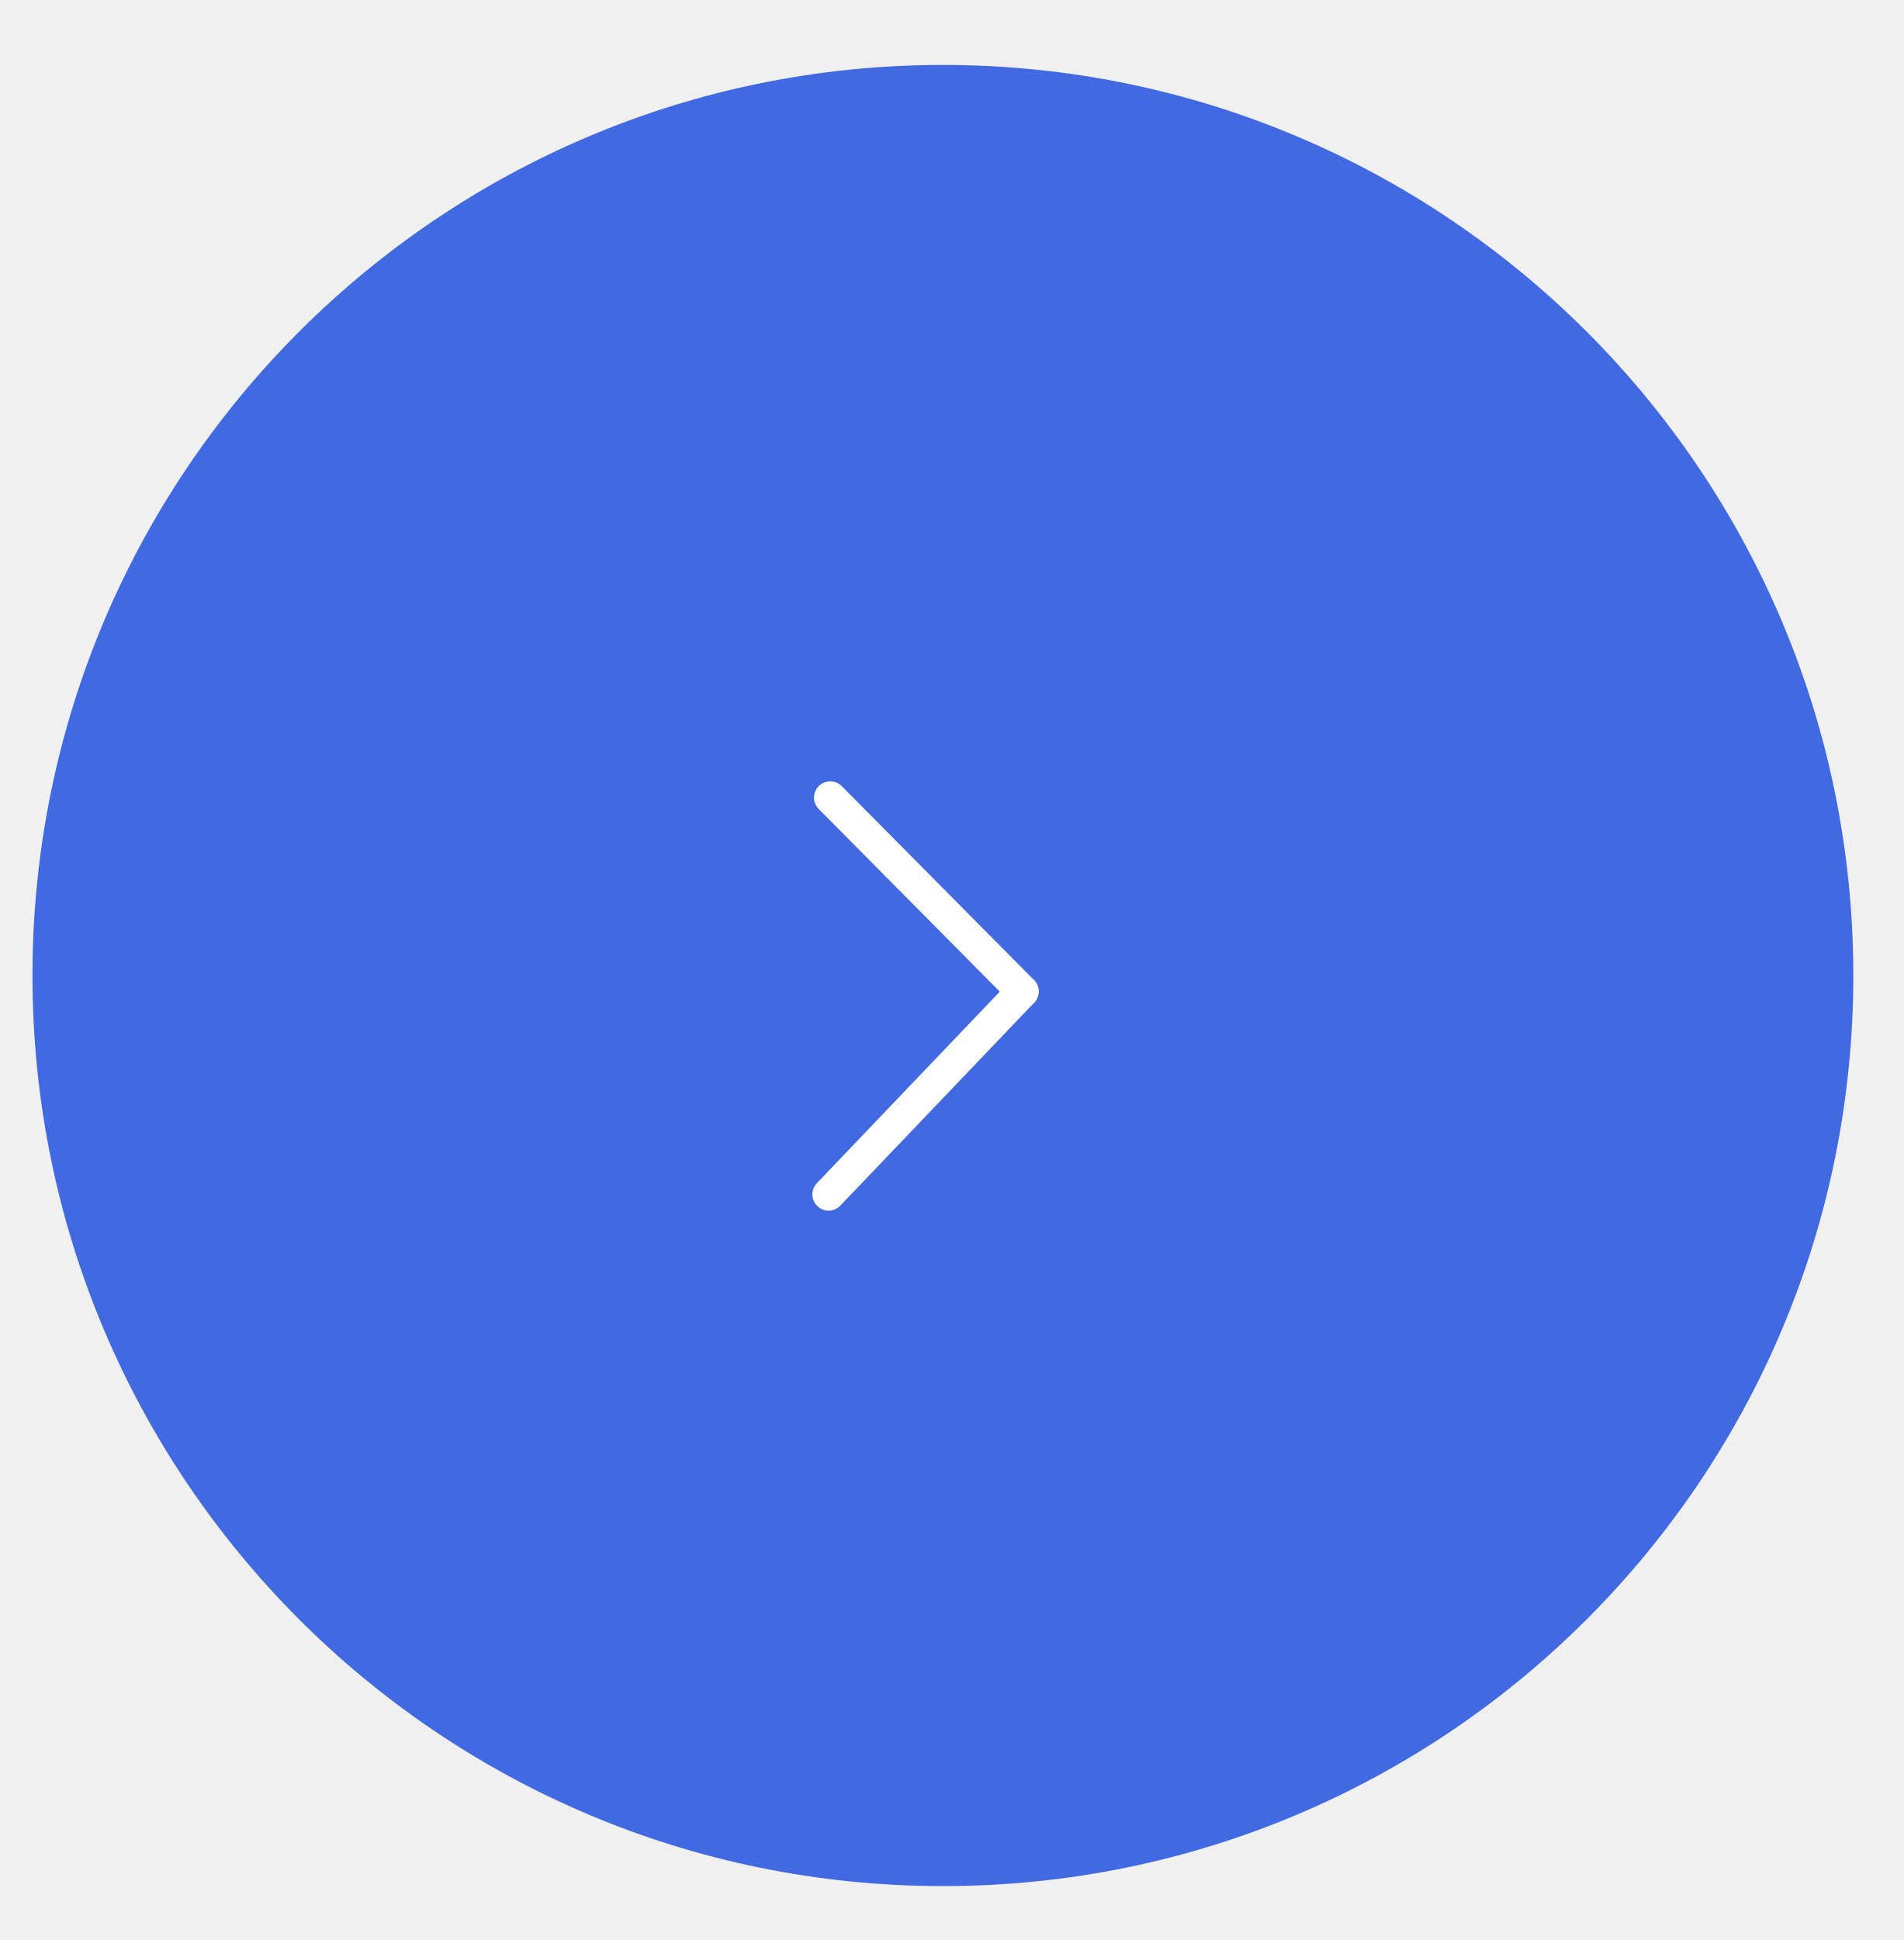
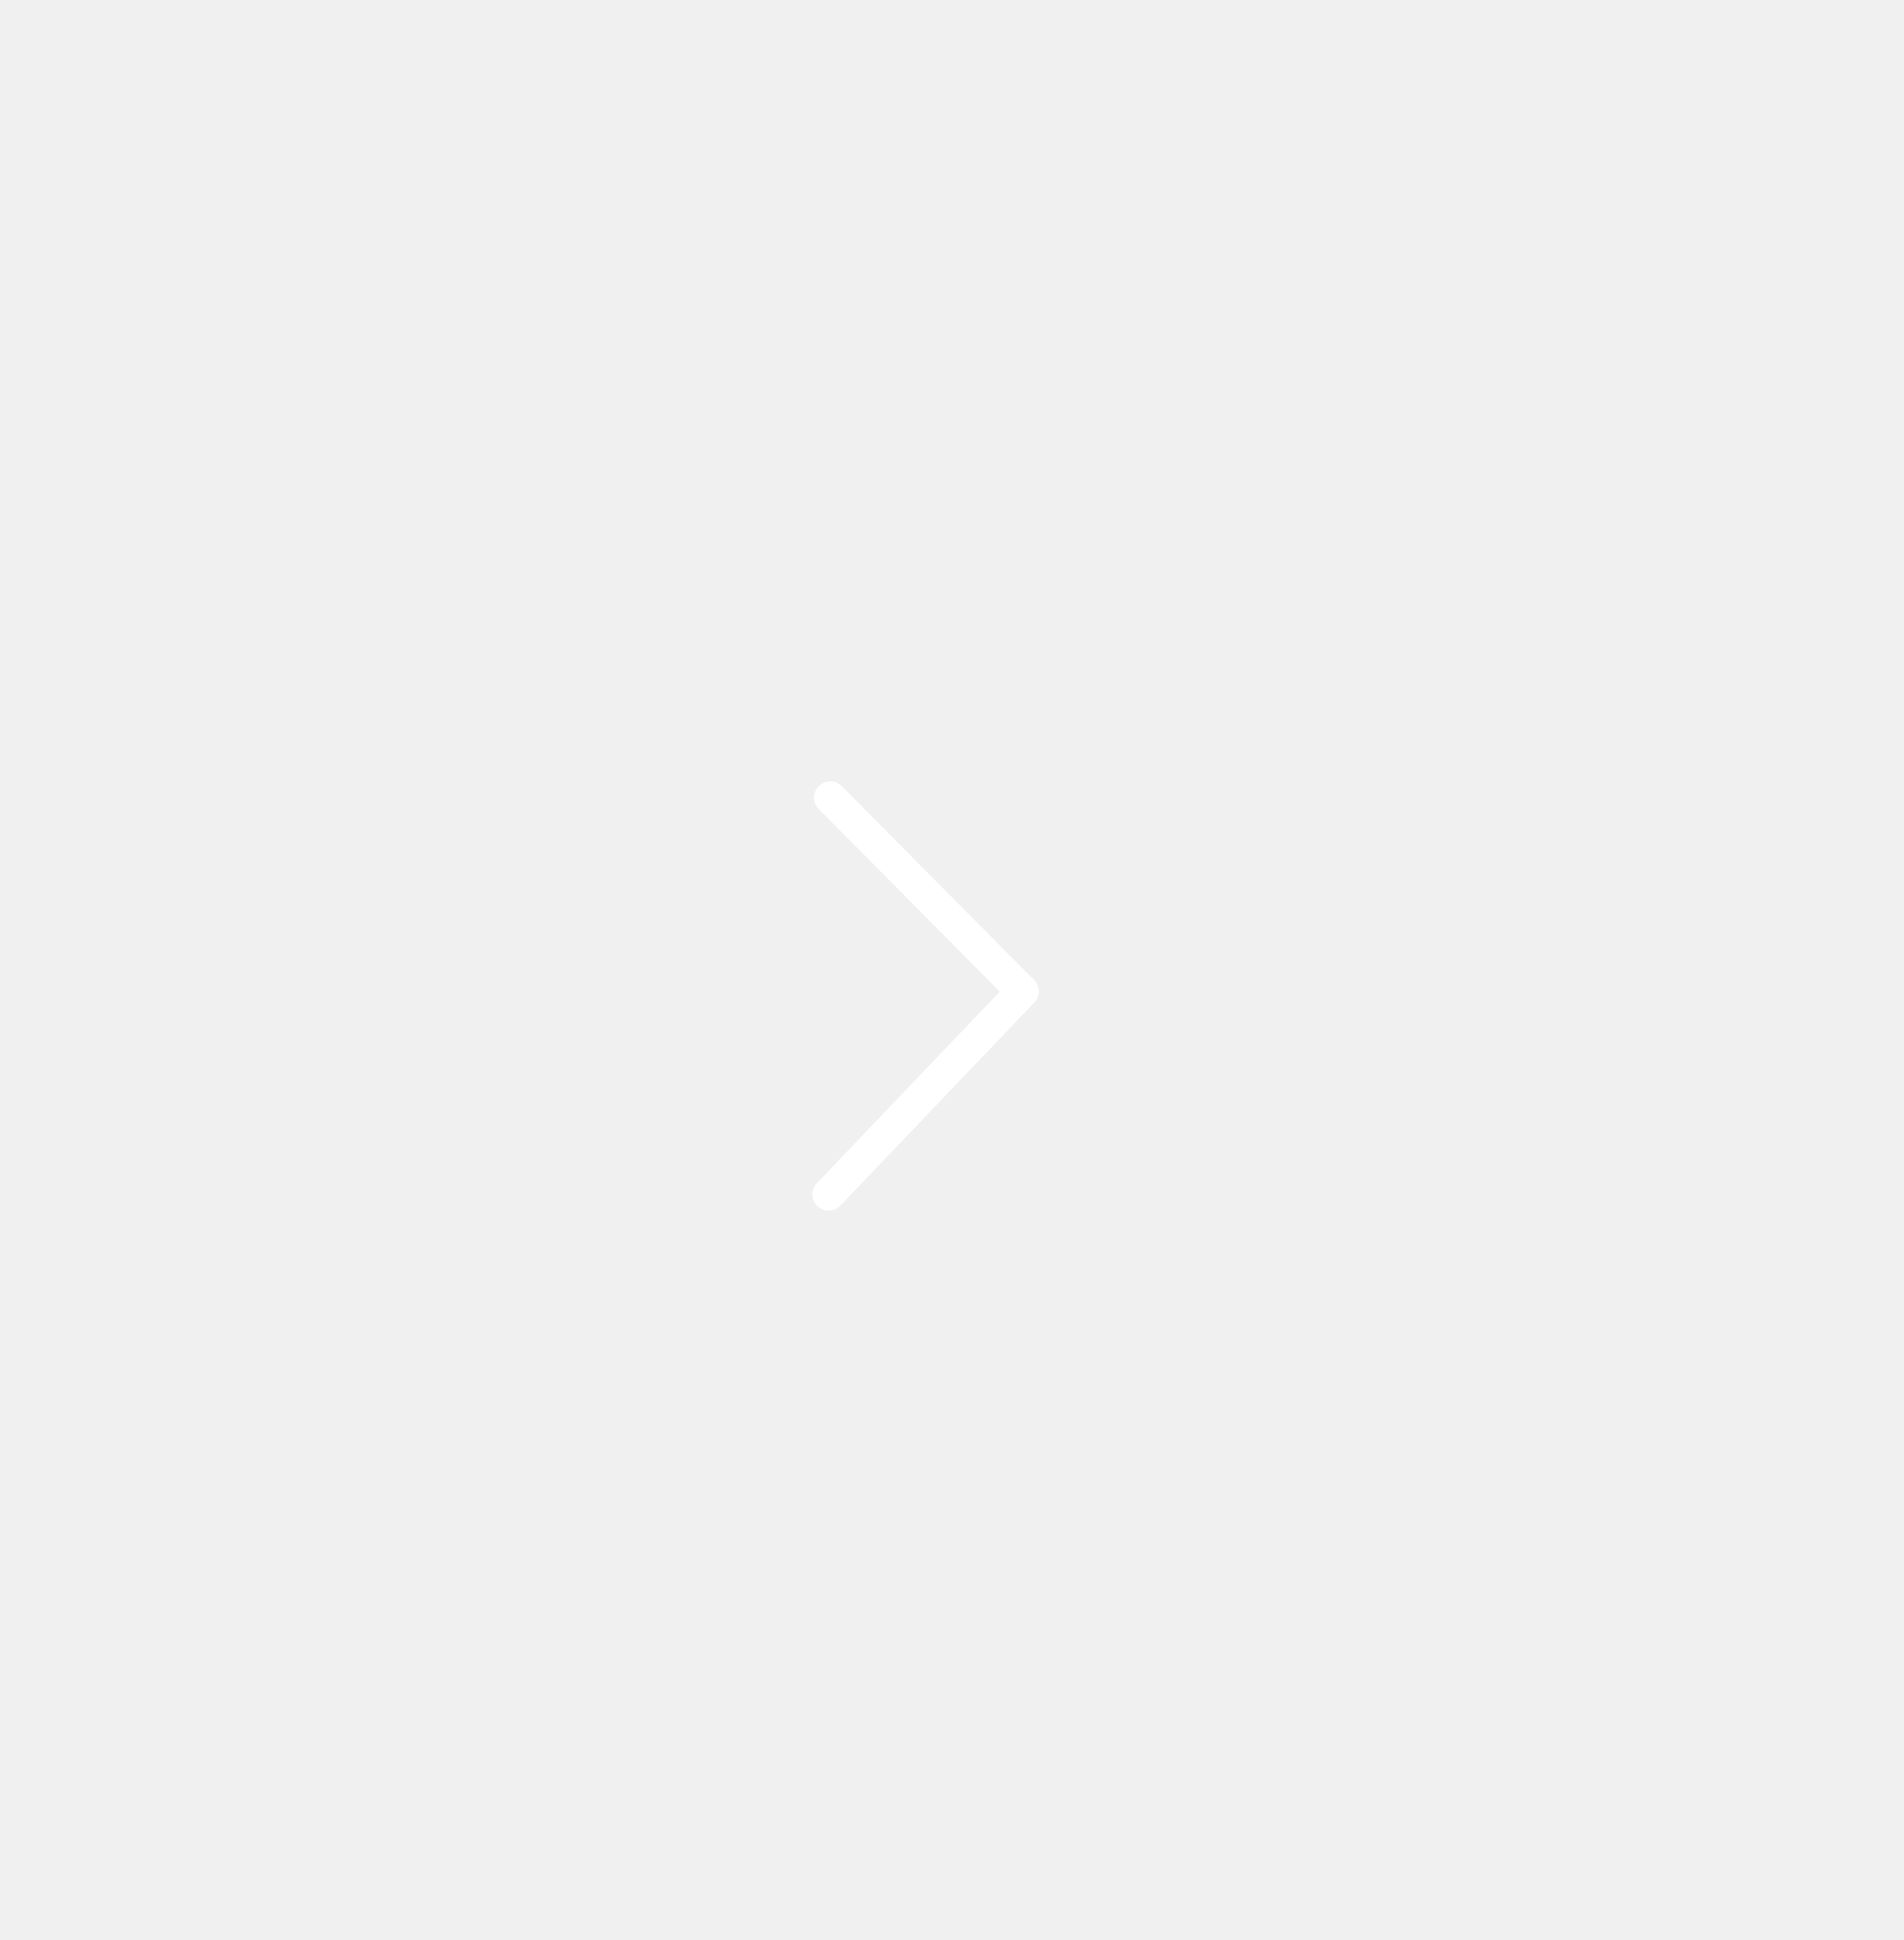
- <svg xmlns="http://www.w3.org/2000/svg" version="1.1" id="Layer_1" x="0px" y="0px" viewBox="0 0 58.63 59.74" style="enable-background:new 0 0 58.63 59.74;" xml:space="preserve">
+ <svg xmlns="http://www.w3.org/2000/svg" class="svgRArrow" version="1.1" id="Layer_1" x="0px" y="0px" viewBox="0 0 58.63 59.74" style="enable-background:new 0 0 58.63 59.74;" xml:space="preserve">
  <style type="text/css">
-         .st0{fill:#4169e1;}
+         
        .st1{fill:none;stroke:#FFFFFF;stroke-linecap:round;stroke-miterlimit:10;}
    </style>
-   <circle class="st0" cx="29.04" cy="30.04" r="28.04" />
  <line class="st1" x1="25.52" y1="36.78" x2="31.49" y2="30.53" />
  <line class="st1" x1="25.57" y1="24.56" x2="31.49" y2="30.53" />
</svg>
